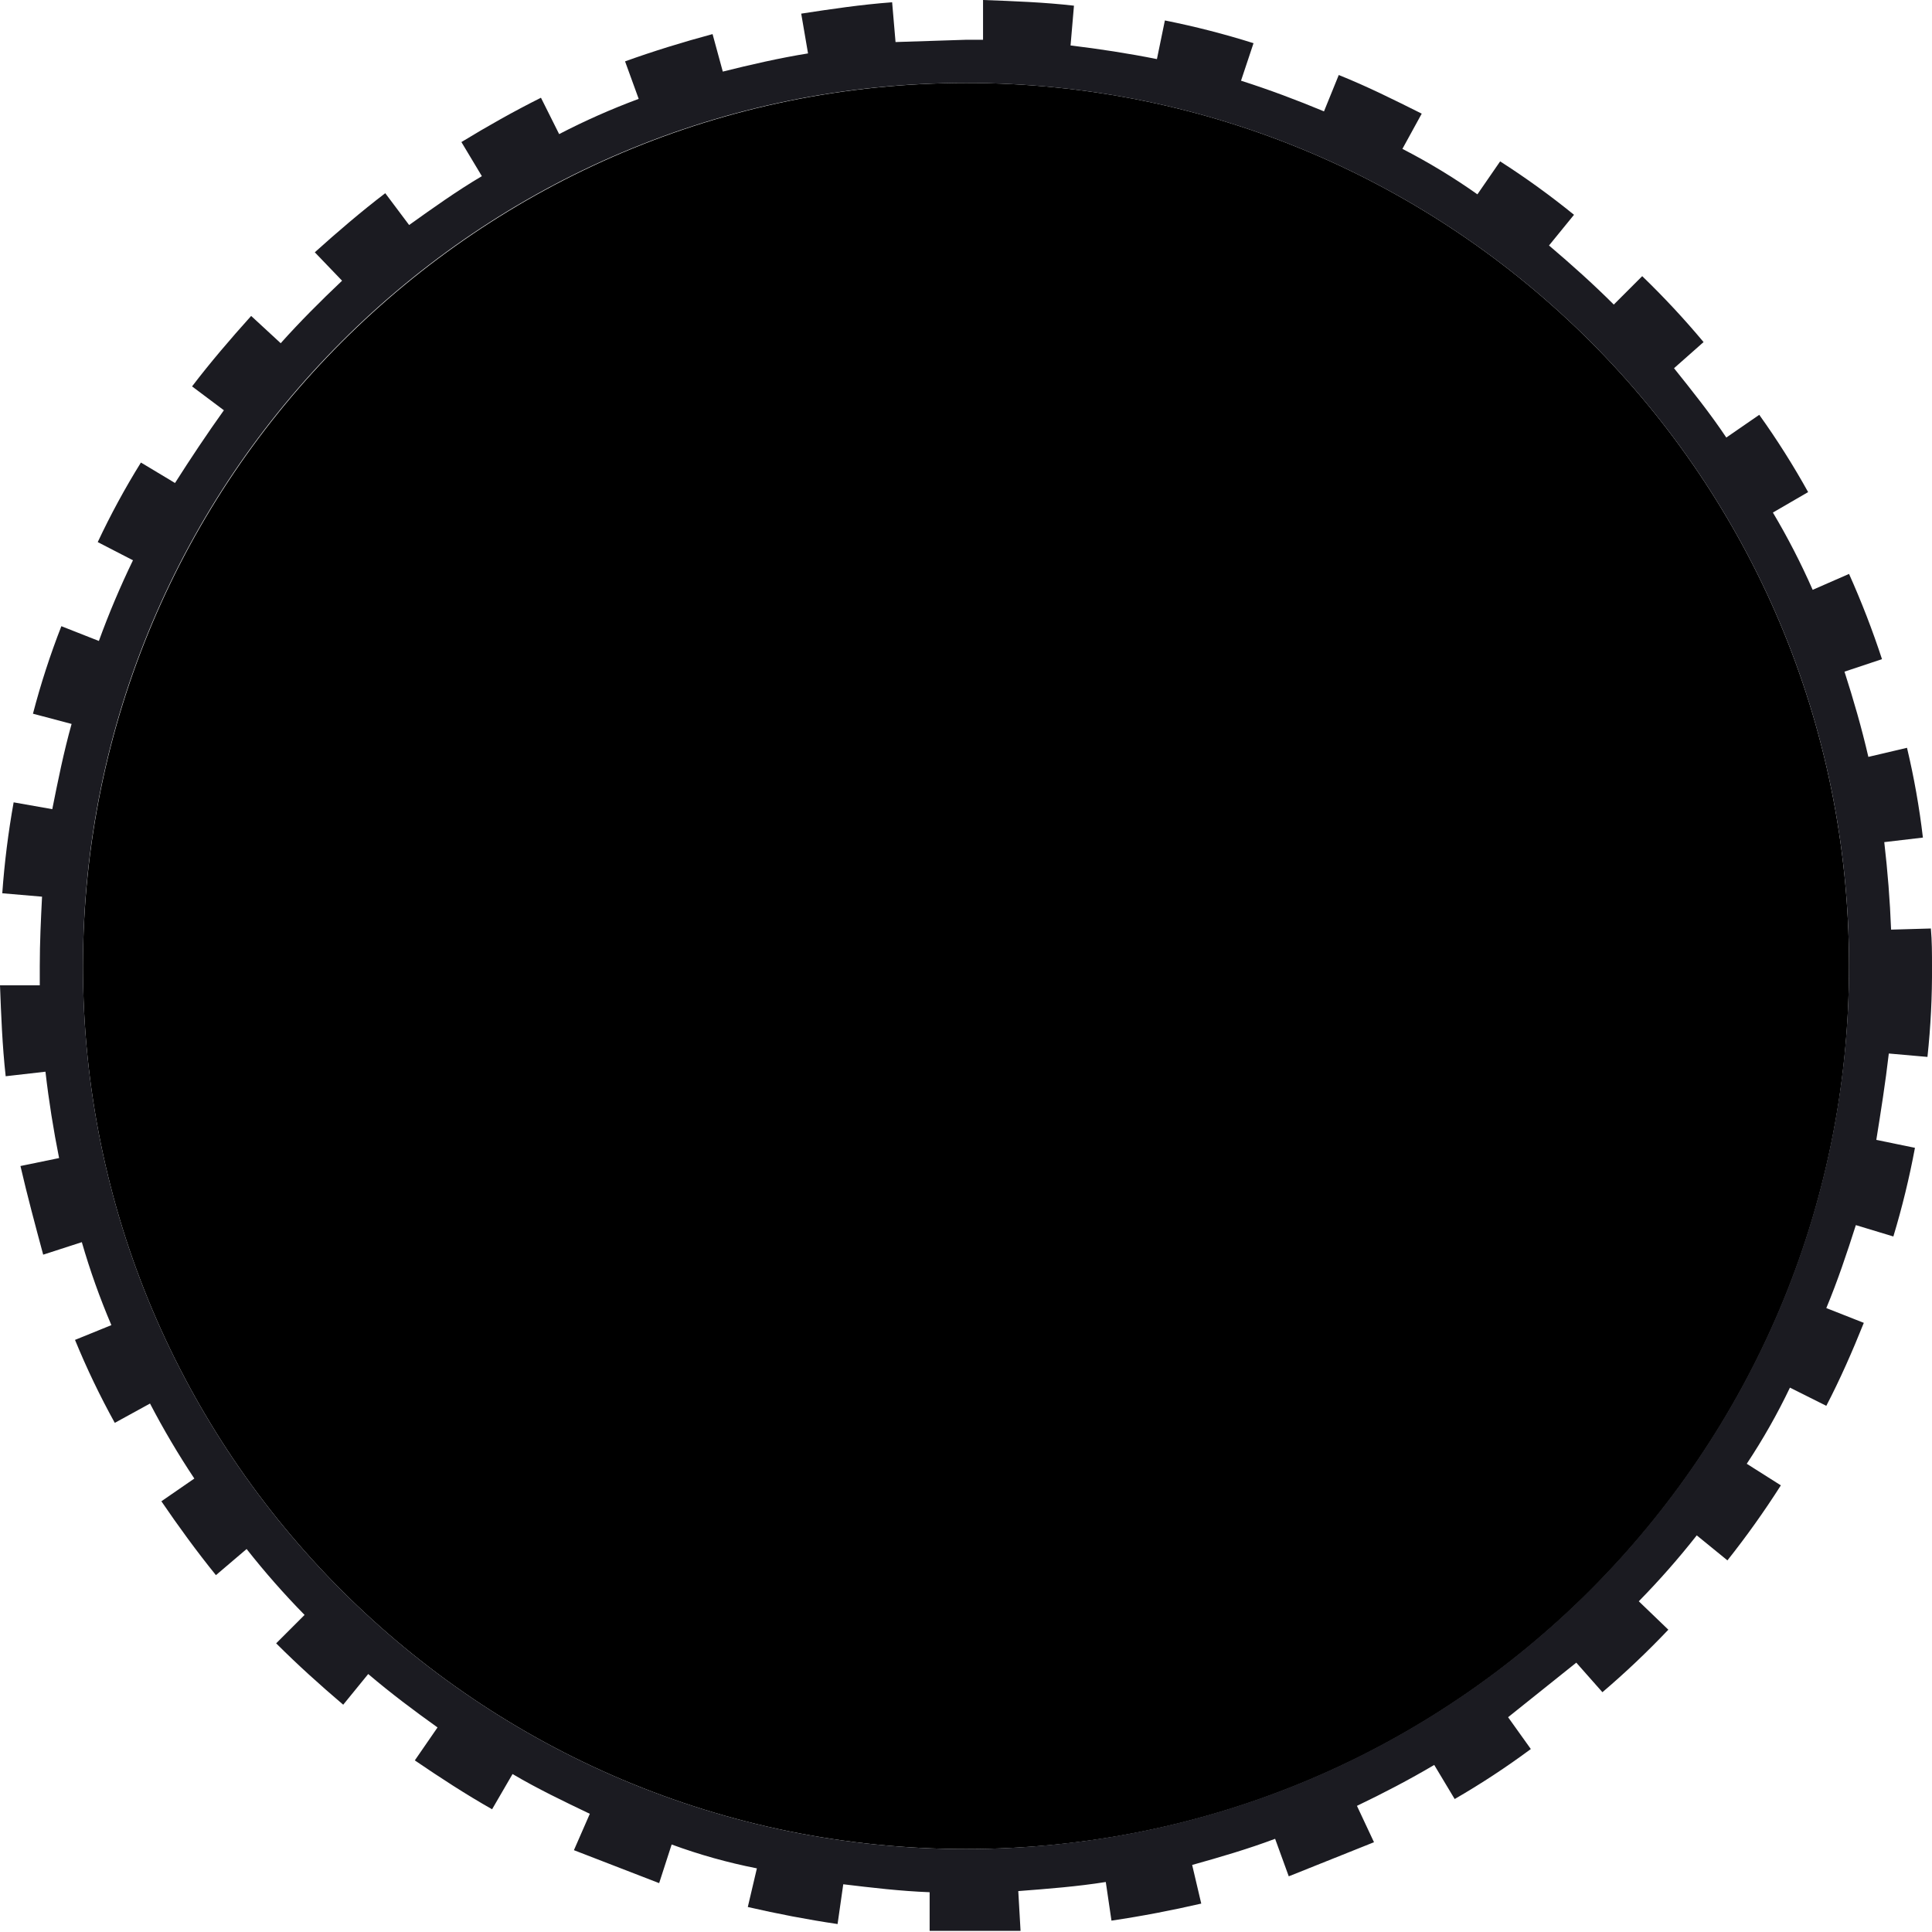
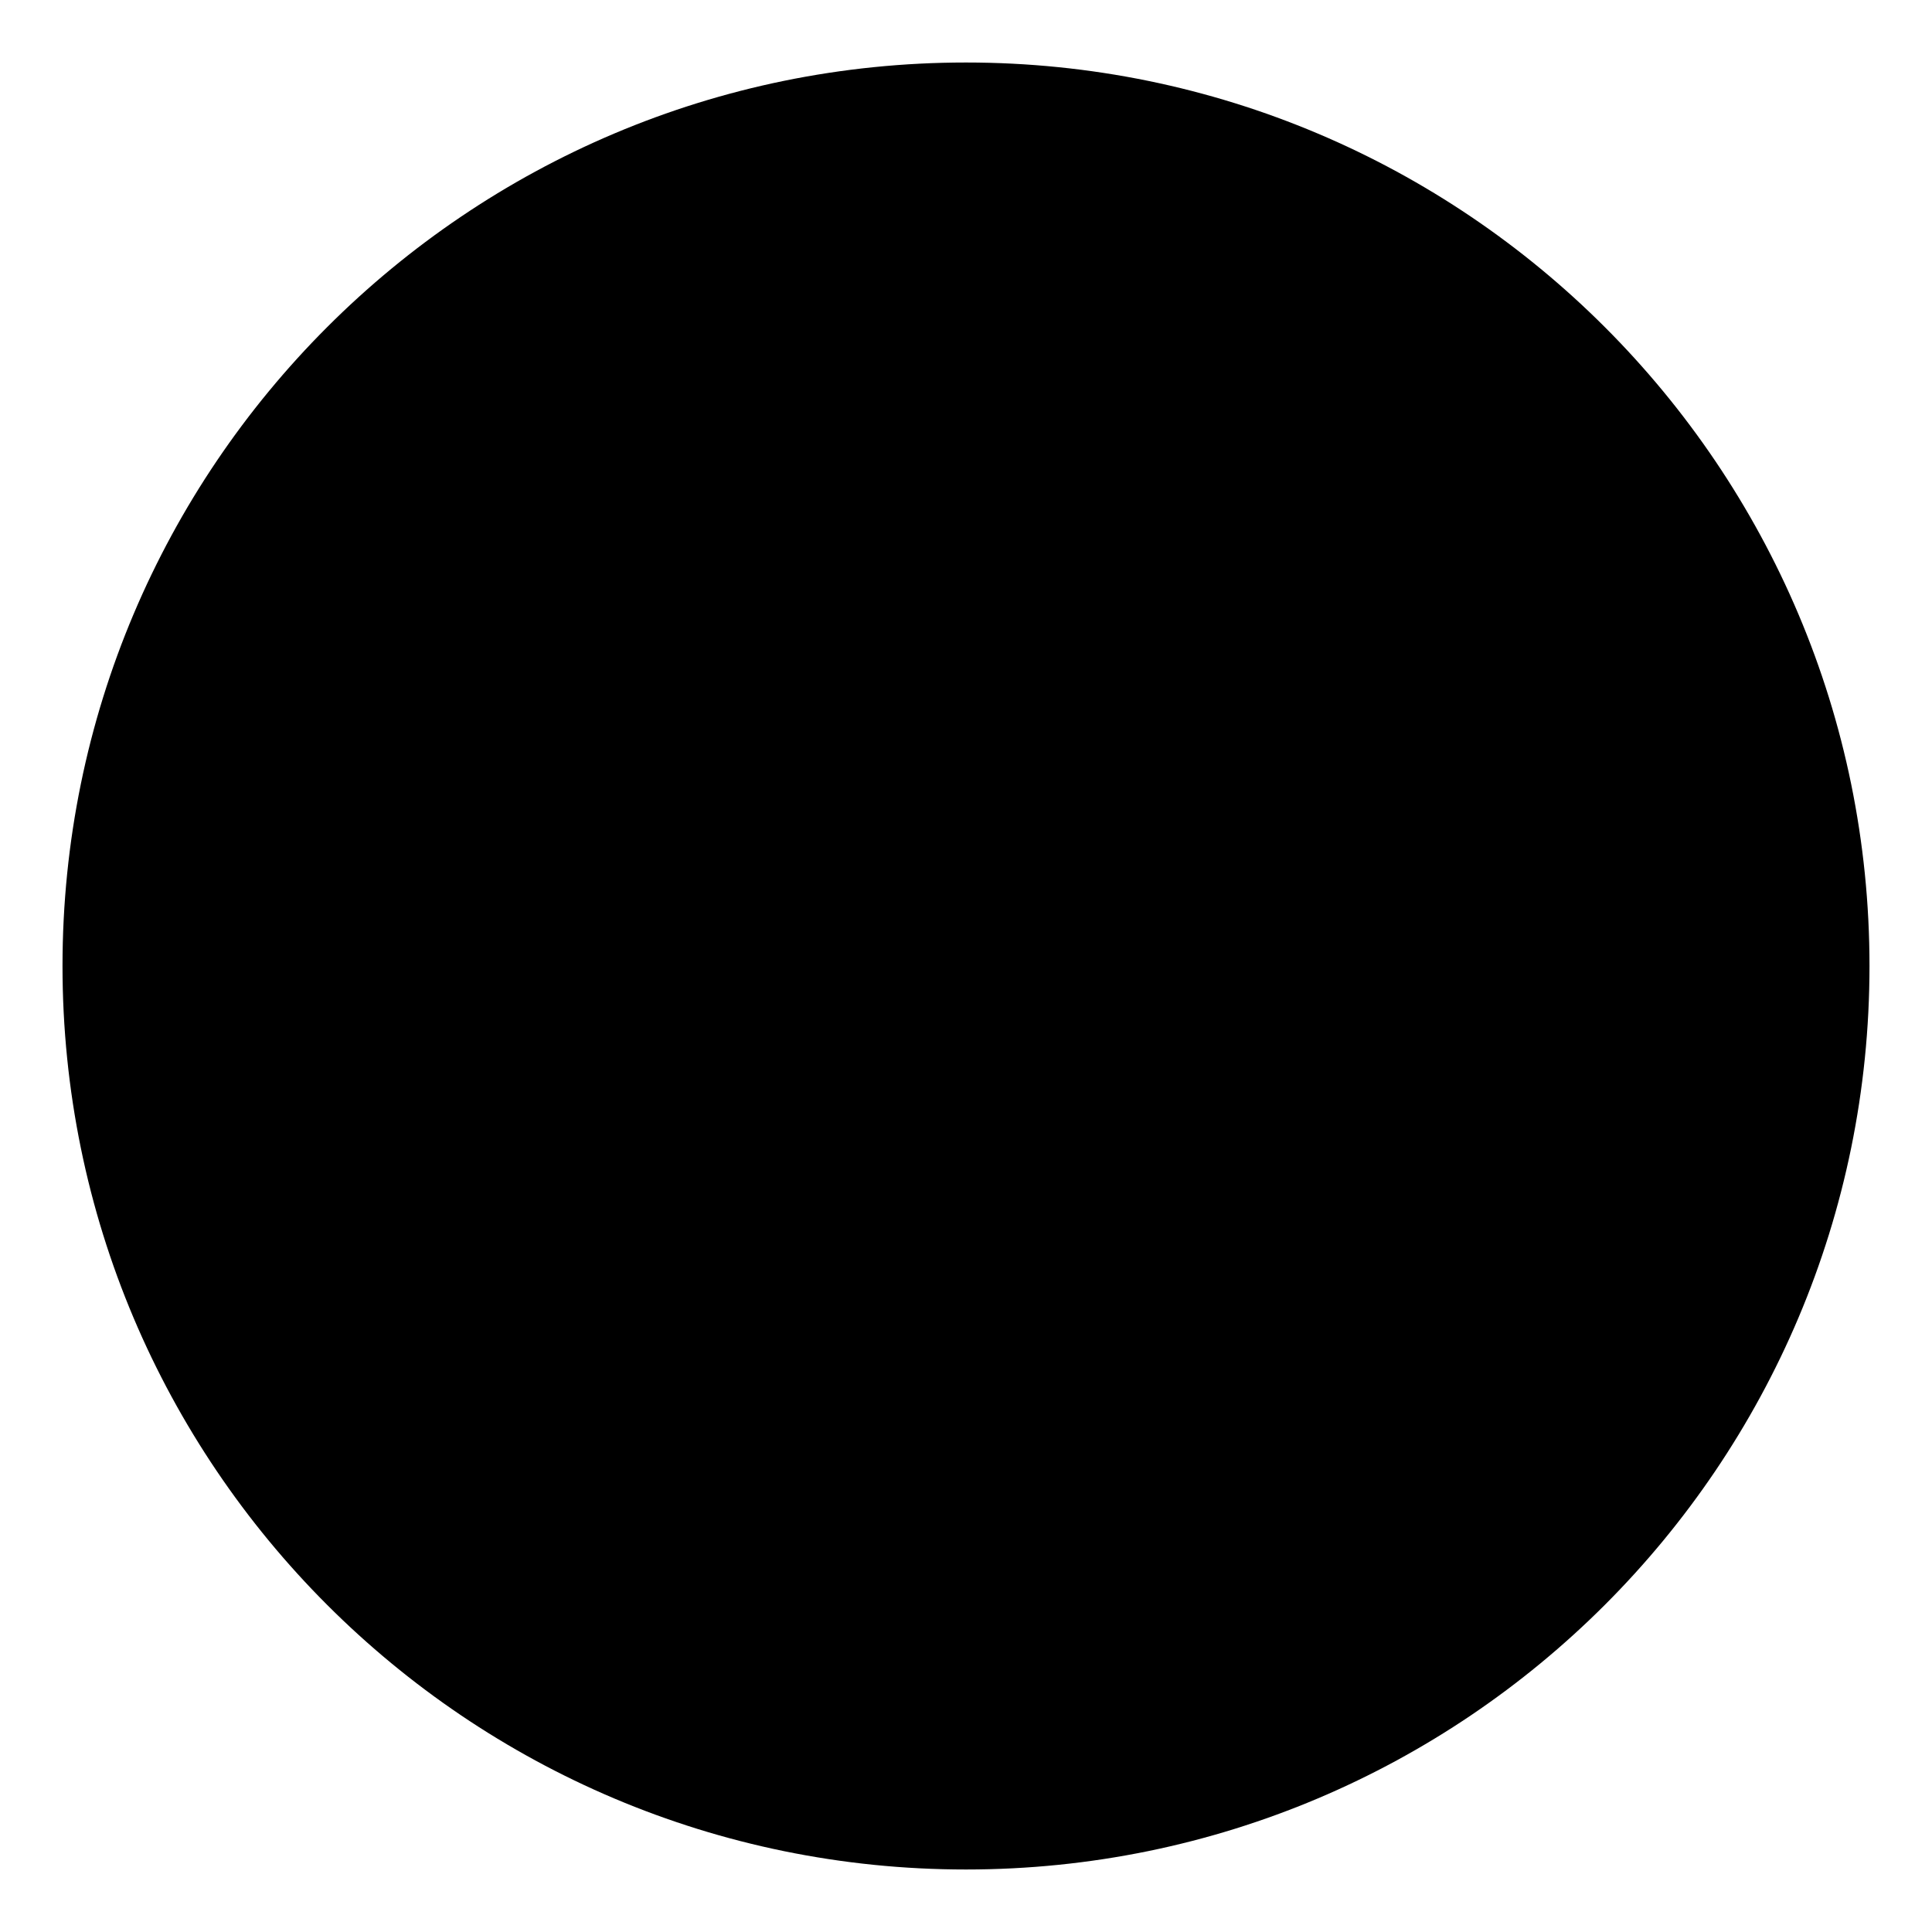
<svg xmlns="http://www.w3.org/2000/svg" viewBox="0 0 170 170">
  <g id="Layer_2" data-name="Layer 2">
    <g id="Main">
-       <path d="M85,7.3A77.7,77.7,0,1,1,7.3,85,77.8,77.8,0,0,1,85,7.3Z" fill="currentColor" />
-       <path d="M169.9,81.7c.1,1.1.1,2.2.1,3.3a70.3,70.3,0,0,1-.4,8l-3.4-.3c-.3,2.6-.7,5.1-1.1,7.6l3.4.7a73.8,73.8,0,0,1-1.9,7.8l-3.3-1c-.8,2.5-1.6,4.9-2.6,7.3l3.3,1.3c-1,2.5-2.1,5-3.3,7.3l-3.2-1.6a55.1,55.1,0,0,1-3.8,6.7l3,1.9a78.5,78.5,0,0,1-4.7,6.6l-2.7-2.2a70.5,70.5,0,0,1-5.1,5.8l2.6,2.5a75.4,75.4,0,0,1-5.8,5.5l-2.3-2.6-6,4.8,2,2.8a70.1,70.1,0,0,1-6.7,4.4l-1.8-3c-2.2,1.3-4.5,2.5-6.8,3.6l1.5,3.2-7.5,3-1.2-3.3c-2.4.9-4.8,1.6-7.3,2.3l.8,3.4c-2.6.6-5.2,1.1-7.9,1.5l-.5-3.4c-2.5.4-5.1.6-7.7.8l.2,3.5h-8v-3.4c-2.6-.1-5.1-.4-7.6-.7l-.5,3.5c-2.7-.4-5.3-.9-7.9-1.5l.8-3.4a49.1,49.1,0,0,1-7.5-2.1l-1.1,3.4-7.5-2.9,1.4-3.2c-2.3-1.1-4.6-2.2-6.8-3.5l-1.8,3.1c-2.3-1.3-4.6-2.8-6.8-4.3l2-2.9c-2.1-1.5-4.1-3-6.1-4.7L30.2,150c-2-1.7-4-3.5-5.9-5.4l2.5-2.5a70.5,70.5,0,0,1-5.1-5.8L19,138.6c-1.7-2.1-3.3-4.3-4.8-6.5l2.9-2a71.6,71.6,0,0,1-3.9-6.6l-3.1,1.7a69.7,69.7,0,0,1-3.5-7.3l3.2-1.3a63.4,63.4,0,0,1-2.6-7.3l-3.4,1.1c-.7-2.6-1.4-5.2-2-7.8l3.4-.7c-.5-2.5-.9-5-1.2-7.6l-3.5.4c-.3-2.7-.4-5.4-.5-8H3.5V85c0-2.1.1-4.1.2-6.1L.2,78.6a76,76,0,0,1,1-8l3.4.6c.5-2.5,1-5,1.7-7.5l-3.4-.9a69.1,69.1,0,0,1,2.5-7.7l3.3,1.3a75.6,75.6,0,0,1,3-7.1L8.6,47.7a68,68,0,0,1,3.8-7l3,1.8c1.4-2.2,2.8-4.3,4.3-6.4L16.9,34c1.6-2.1,3.4-4.2,5.2-6.2l2.6,2.4c1.7-1.9,3.5-3.7,5.4-5.5l-2.4-2.5c2-1.8,4.1-3.6,6.2-5.2L36,19.8c2.1-1.5,4.2-3,6.4-4.3l-1.8-3c2.3-1.4,4.6-2.7,7-3.9l1.6,3.2a62.1,62.1,0,0,1,7-3.1L55,5.4c2.5-.9,5.1-1.7,7.7-2.4l.9,3.3c2.4-.6,5-1.2,7.5-1.6l-.6-3.5c2.6-.4,5.3-.8,8-1l.3,3.5L85,3.5h1.5V0c2.7.1,5.4.2,8,.5L94.2,4c2.5.3,5.1.7,7.6,1.2l.7-3.4a74.4,74.4,0,0,1,7.8,2l-1.1,3.3c2.5.8,4.9,1.7,7.3,2.7l1.3-3.2c2.5,1,4.9,2.2,7.3,3.4l-1.7,3.1a55.2,55.2,0,0,1,6.6,4l2-2.9a71.1,71.1,0,0,1,6.5,4.7l-2.2,2.7c2,1.7,3.9,3.4,5.7,5.2l2.5-2.5a74.1,74.1,0,0,1,5.4,5.8l-2.6,2.3c1.6,2,3.2,4,4.6,6.1l2.9-2a70.3,70.3,0,0,1,4.3,6.8L156,45.1a62.4,62.4,0,0,1,3.5,6.8l3.2-1.4a77.1,77.1,0,0,1,2.9,7.5l-3.3,1.1c.8,2.5,1.5,4.9,2.1,7.5l3.4-.8a68.6,68.6,0,0,1,1.4,7.9l-3.4.4c.3,2.6.5,5.1.6,7.7ZM162.7,85A77.7,77.7,0,1,0,85,162.7,77.8,77.8,0,0,0,162.7,85Z" fill="#1b1b21" />
+       <circle cx="85" cy="85" r="85" fill="transparent" stroke="none" />
+       <circle cx="85" cy="85" r="79.5" fill="currentColor" stroke-miterlimit="10" stroke-width="4" />
+       <circle cx="85" cy="85" r="81.5" fill="none" stroke-miterlimit="10" stroke-width="7" stroke-dasharray="7.71" />
    </g>
  </g>
</svg>
